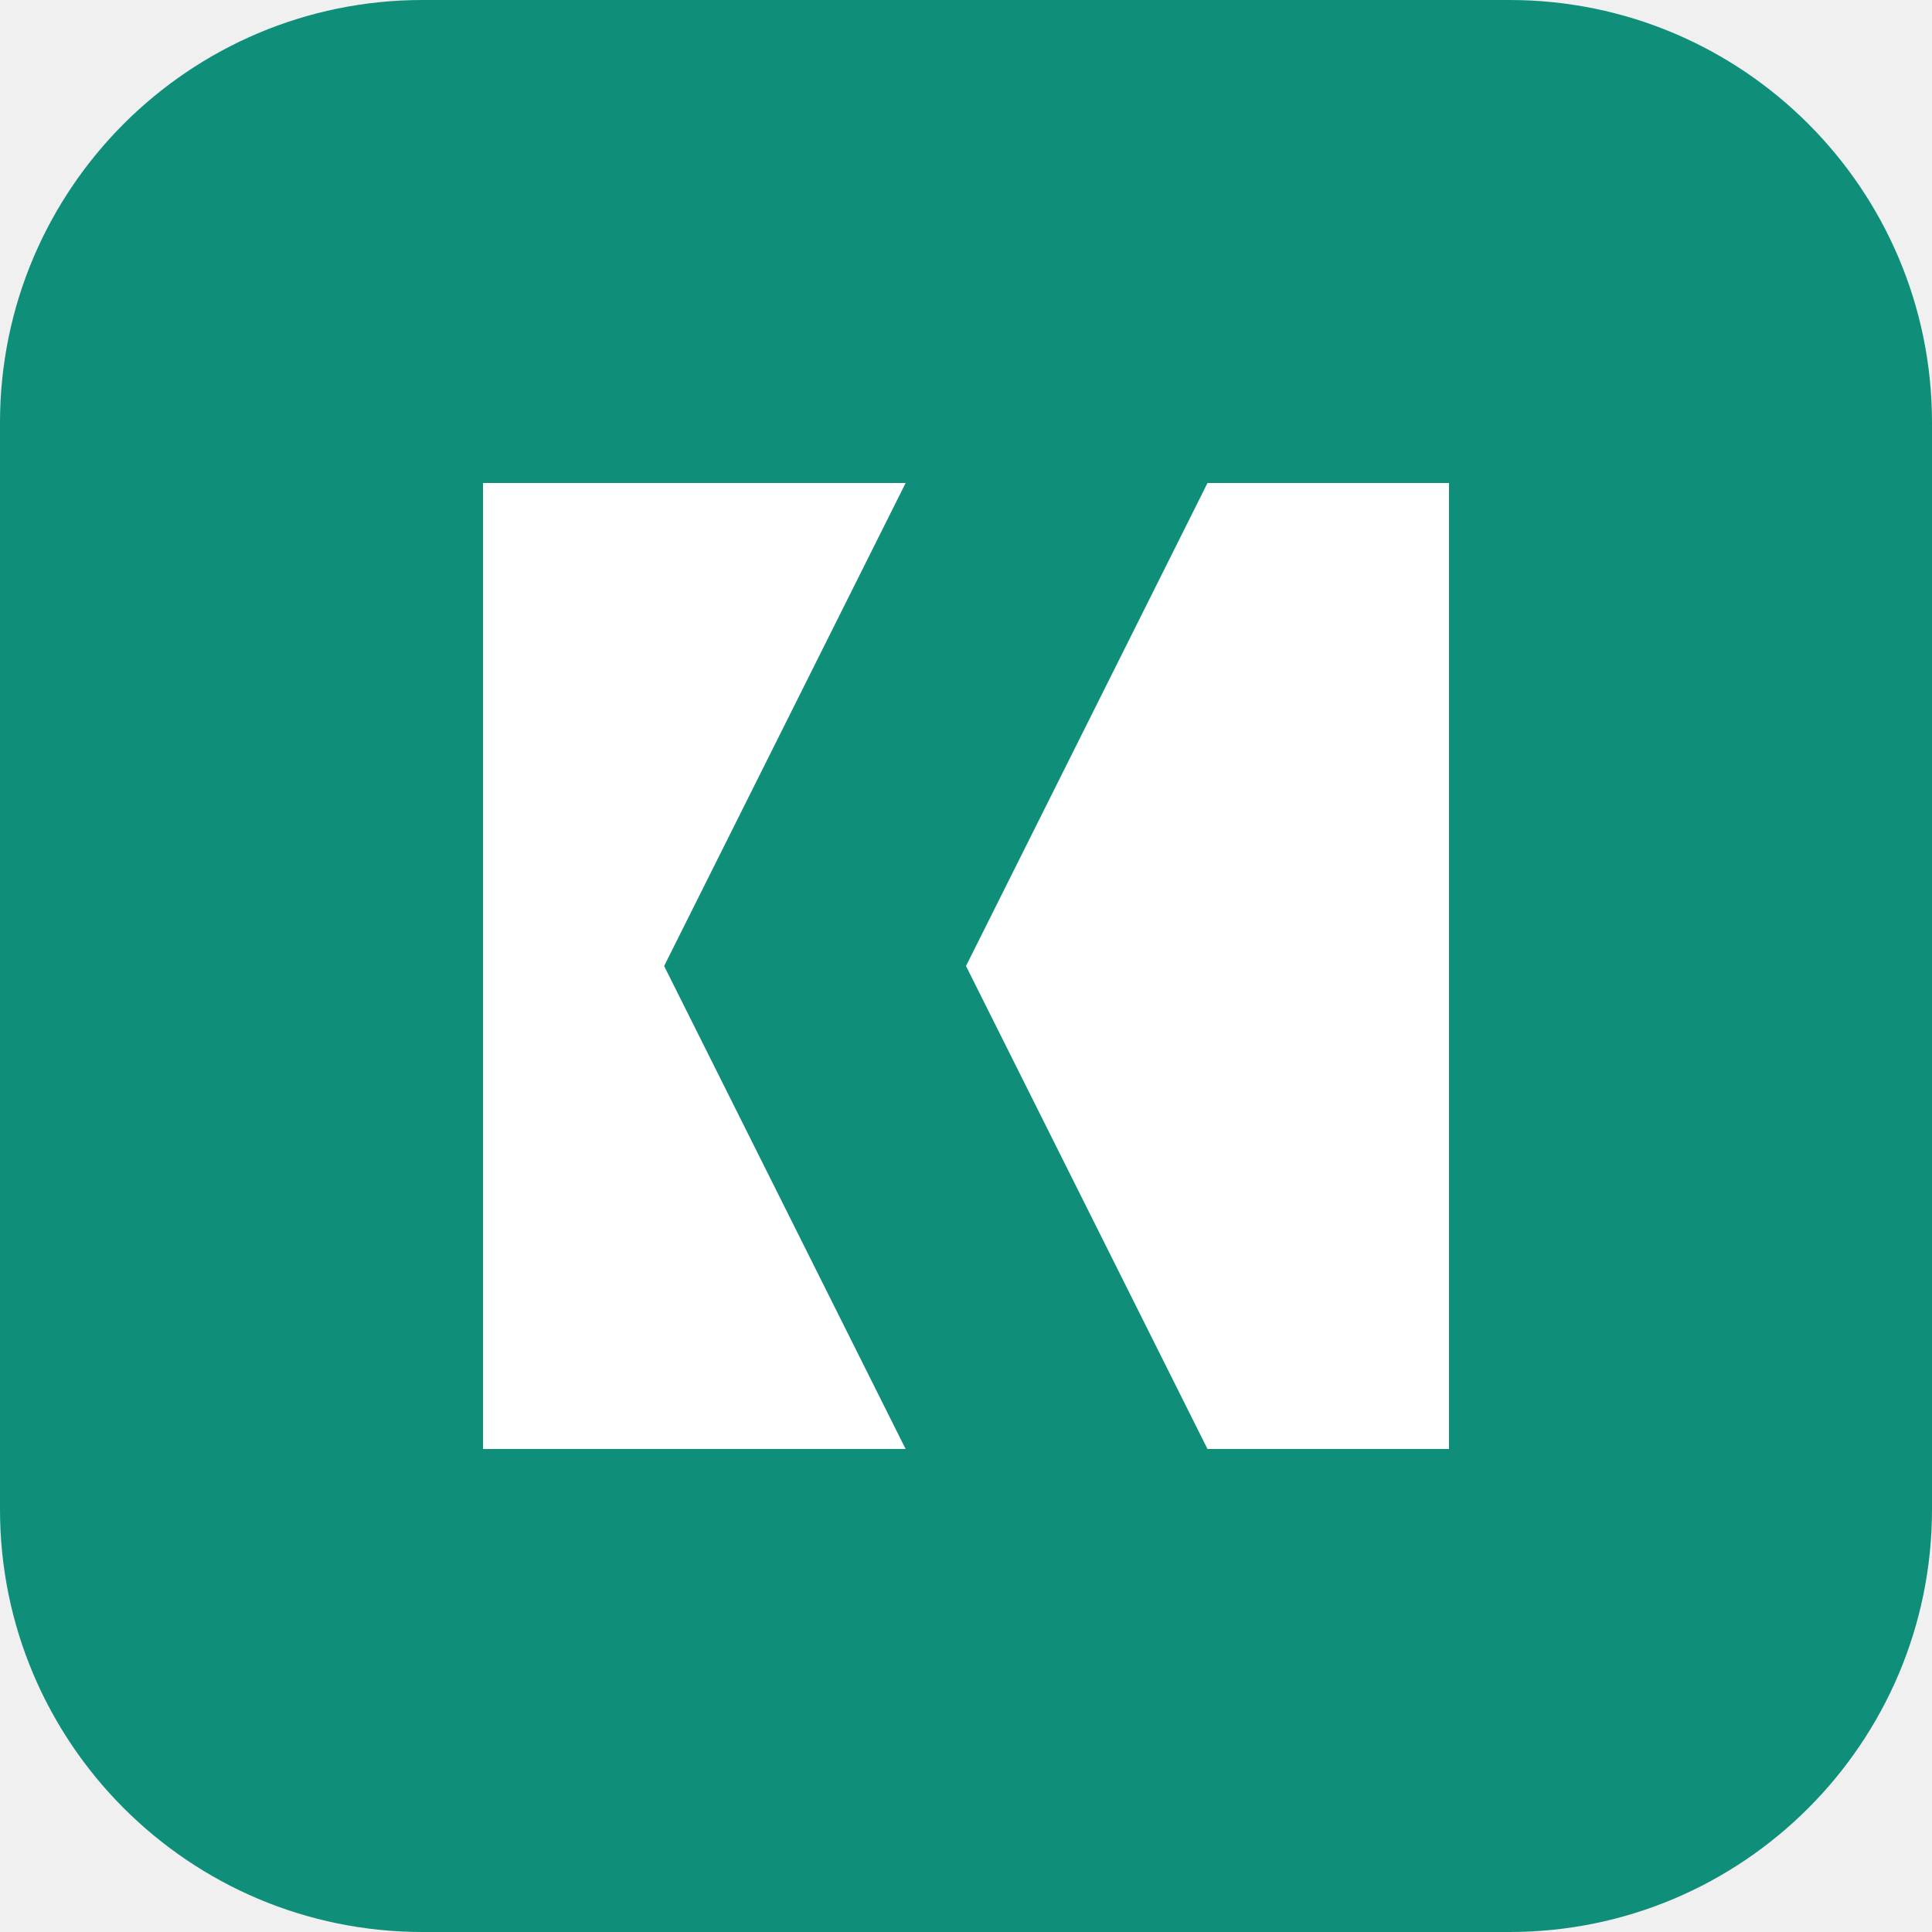
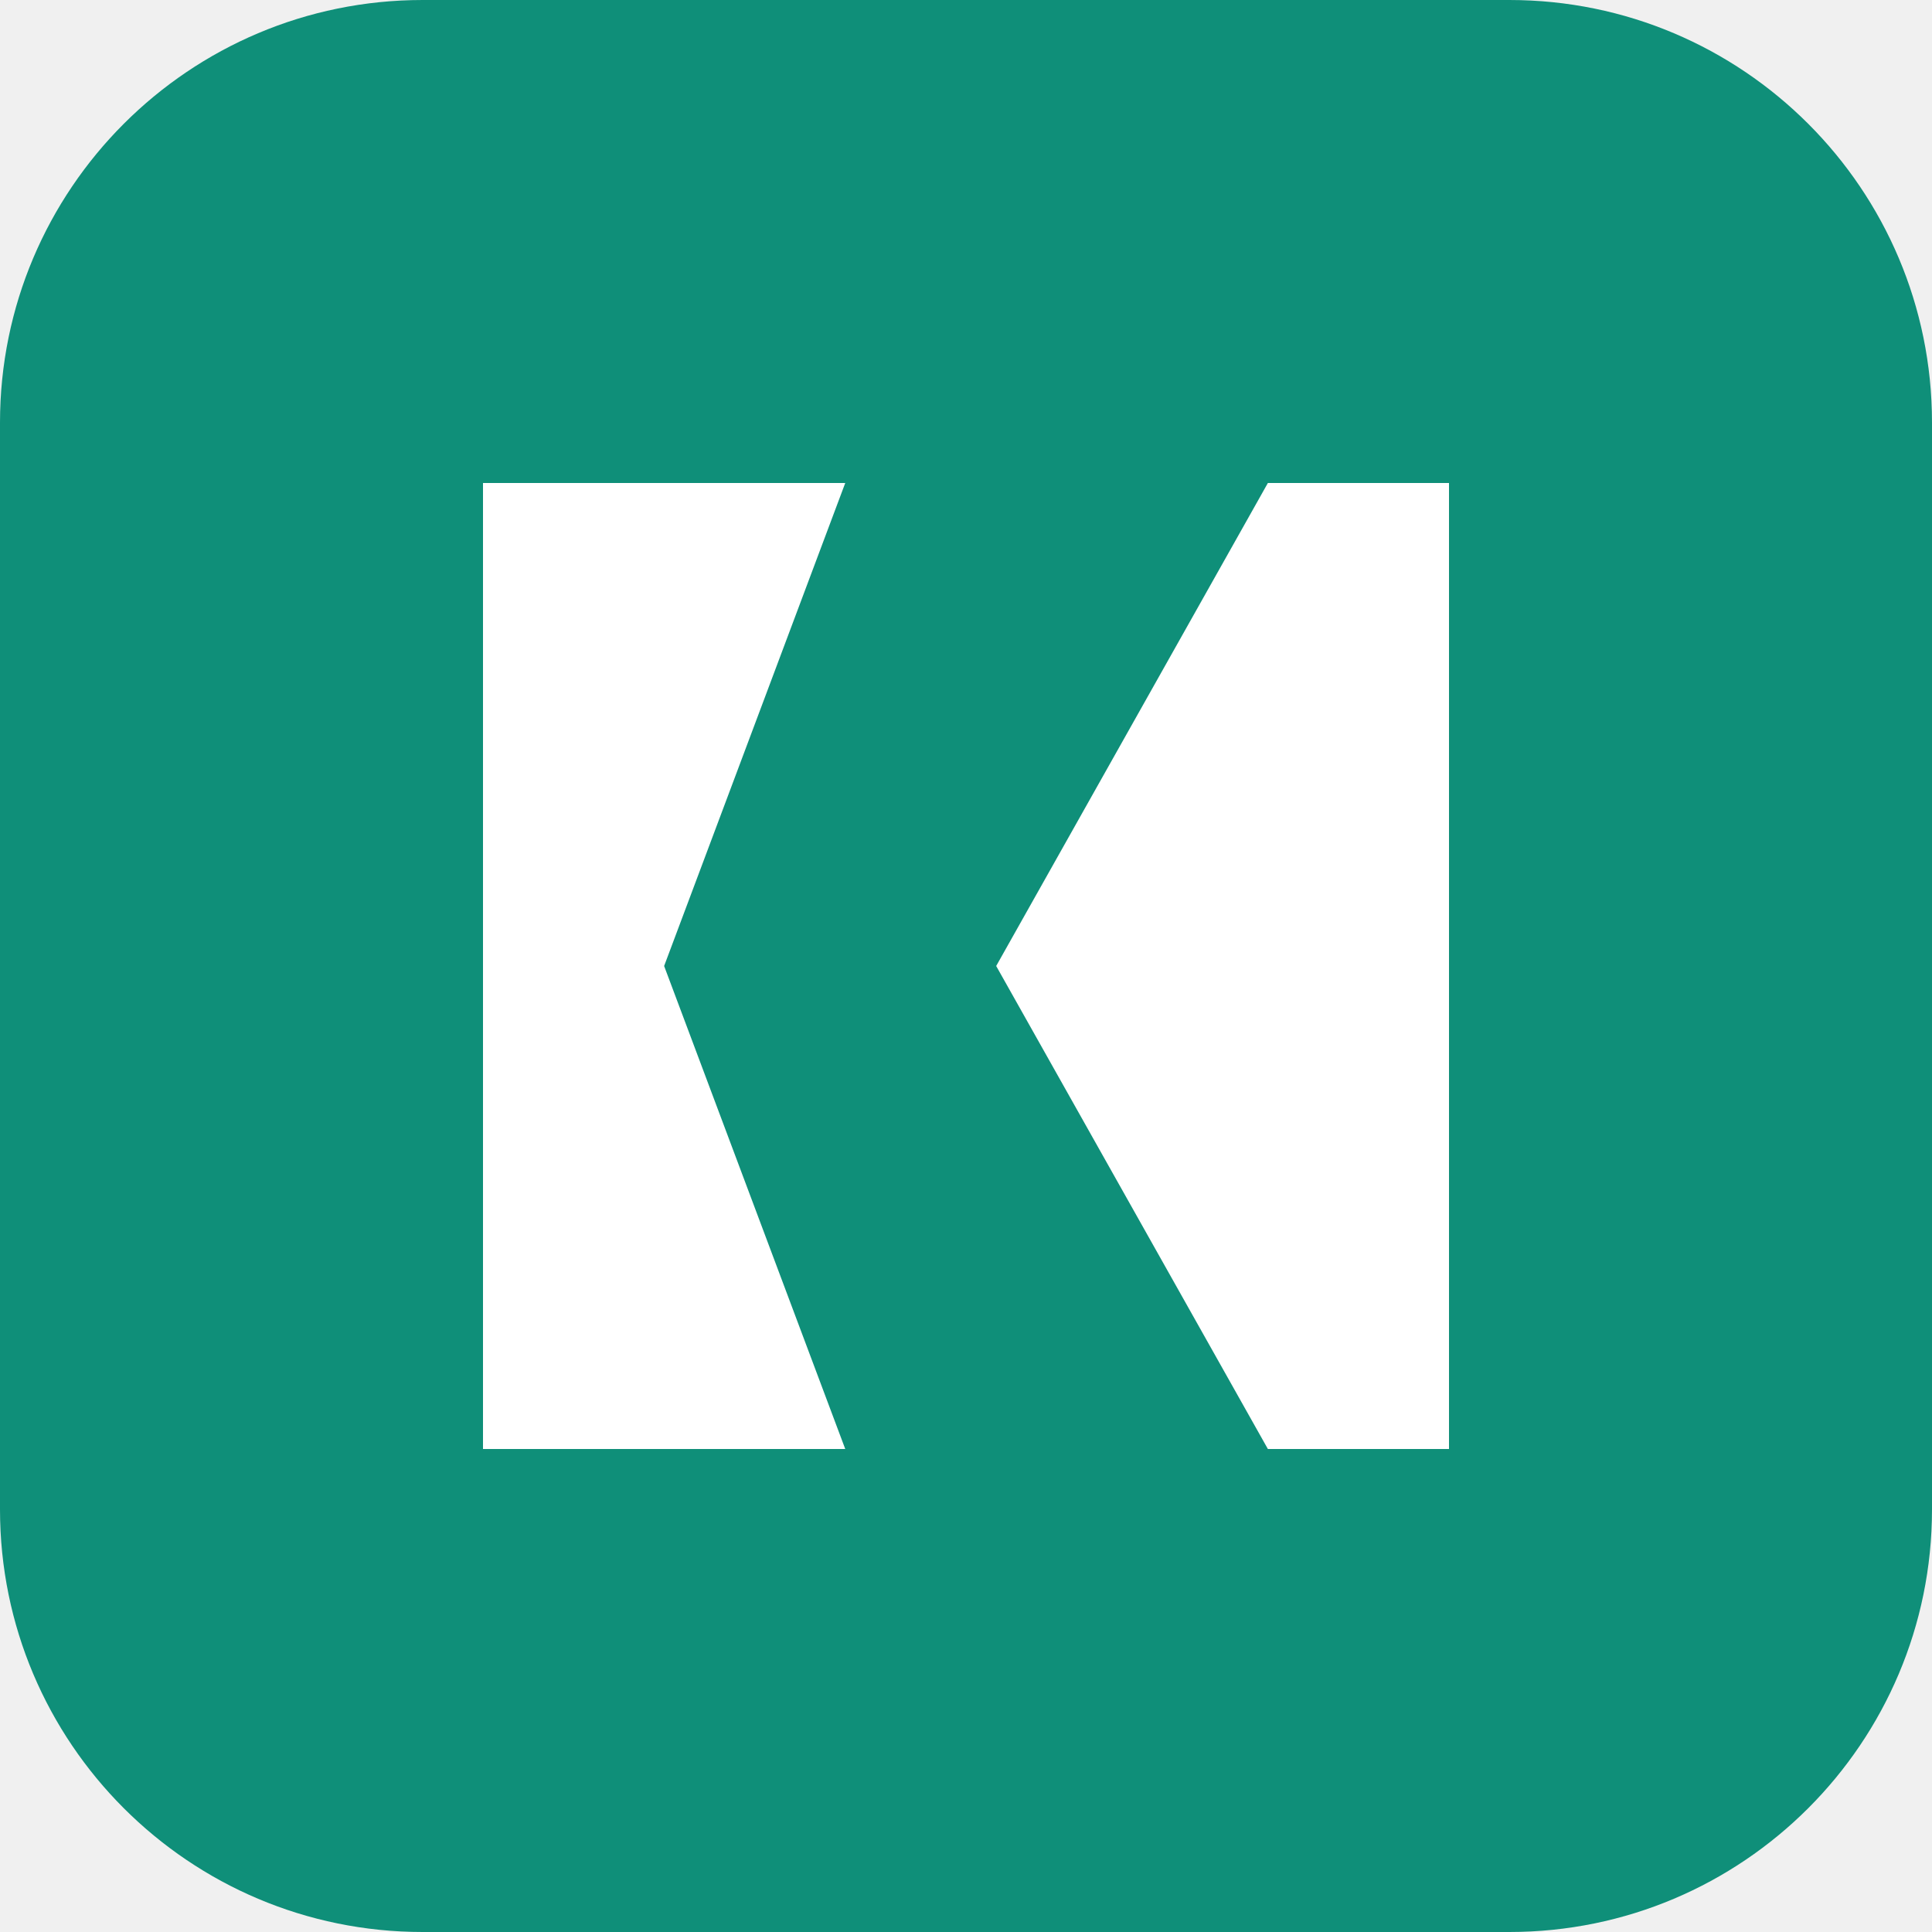
<svg xmlns="http://www.w3.org/2000/svg" viewBox="0 0 64 64">
  <rect width="64" height="64" rx="14" fill="#0f8f79" />
-   <path fill="#ffffff" fill-rule="evenodd" d="M16 16H48V48H16Z M30 16H40L32 32L40 48H30L22 32Z" />
+   <path fill="#ffffff" fill-rule="evenodd" d="M16 16H28L22 32L28 48H16Z M42 16H48V48H42L33 32Z" />
</svg>
